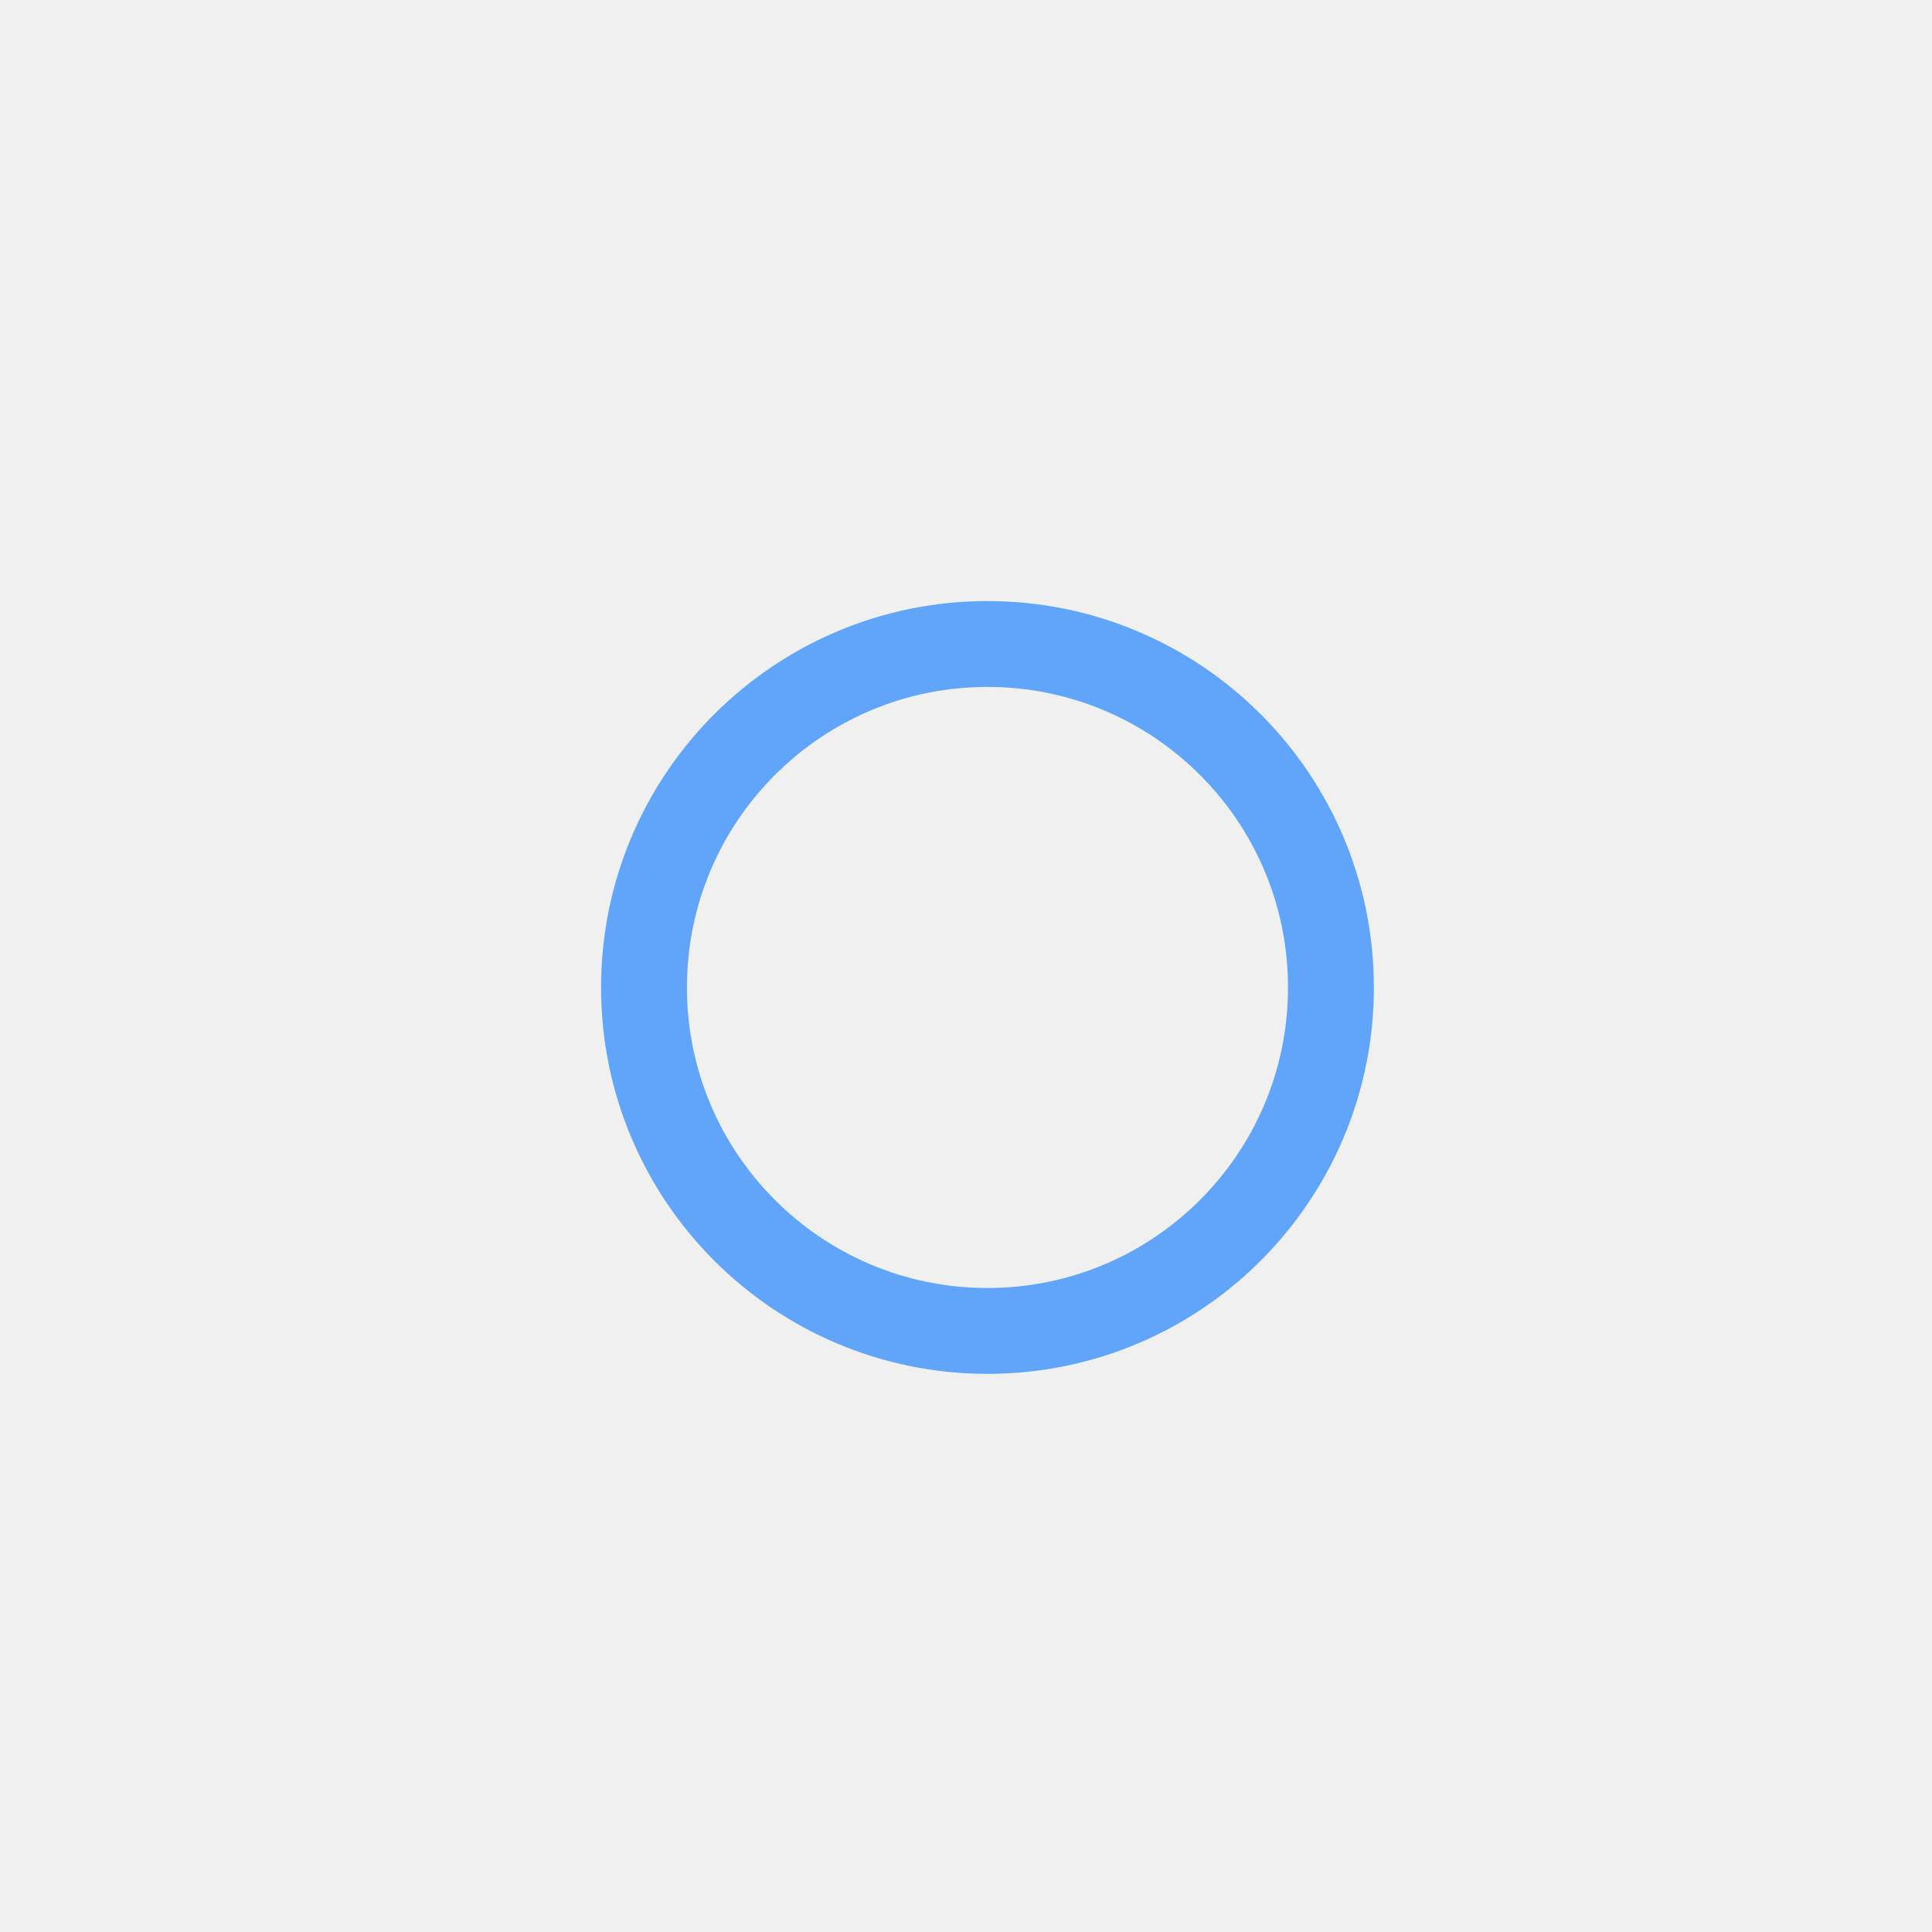
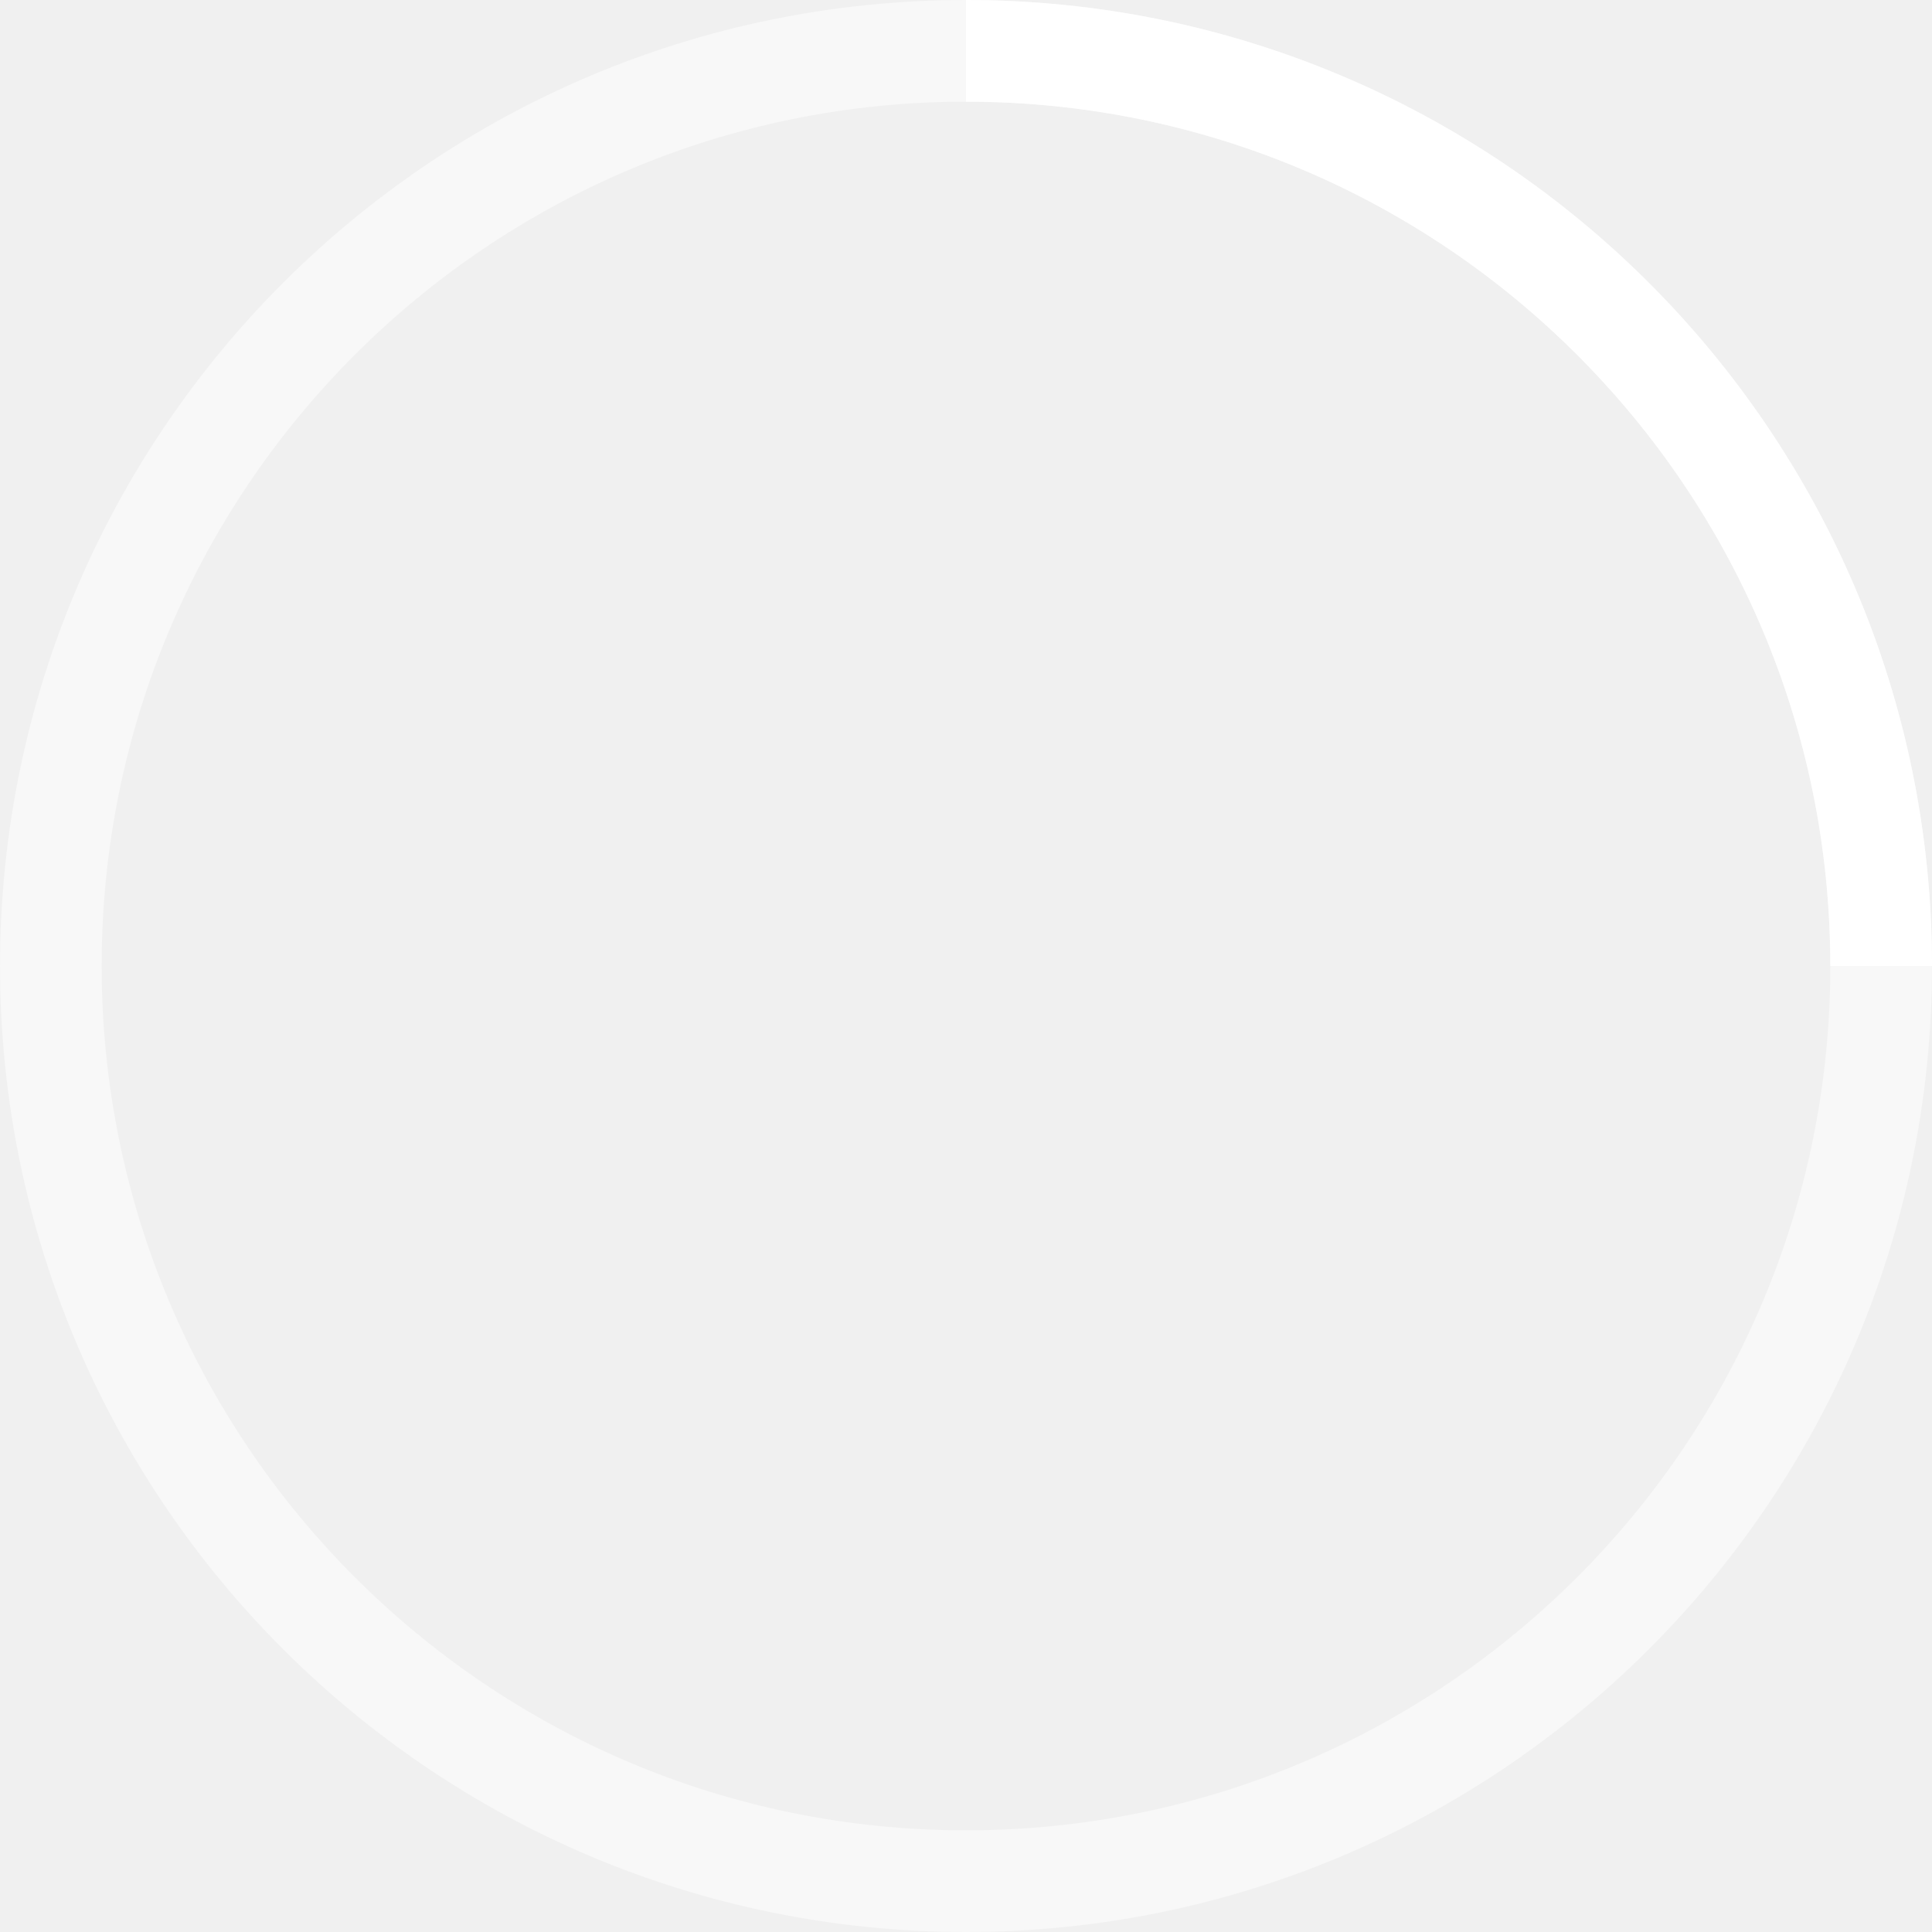
- <svg xmlns="http://www.w3.org/2000/svg" width="180" height="180" viewBox="0 0 45 45" stroke="#60a5fa">
-   <g fill="none" fill-rule="evenodd" transform="translate(1 1)" stroke-width="2">
-     <circle cx="22" cy="22" r="6" stroke-opacity="0">
-       <animate attributeName="r" begin="1.5s" dur="3s" values="6;22" calcMode="linear" repeatCount="indefinite" />
-       <animate attributeName="stroke-opacity" begin="1.5s" dur="3s" values="1;0" calcMode="linear" repeatCount="indefinite" />
-       <animate attributeName="stroke-width" begin="1.5s" dur="3s" values="2;0" calcMode="linear" repeatCount="indefinite" />
-     </circle>
-     <circle cx="22" cy="22" r="6" stroke-opacity="0">
-       <animate attributeName="r" begin="3s" dur="3s" values="6;22" calcMode="linear" repeatCount="indefinite" />
-       <animate attributeName="stroke-opacity" begin="3s" dur="3s" values="1;0" calcMode="linear" repeatCount="indefinite" />
-       <animate attributeName="stroke-width" begin="3s" dur="3s" values="2;0" calcMode="linear" repeatCount="indefinite" />
-     </circle>
-     <circle cx="22" cy="22" r="8">
-       <animate attributeName="r" begin="0s" dur="1.5s" values="6;1;2;3;4;5;6" calcMode="linear" repeatCount="indefinite" />
-     </circle>
+ <svg xmlns="http://www.w3.org/2000/svg" width="18" height="18" viewBox="0 0 38 38" stroke="#fff">
+   <g fill="none" fill-rule="evenodd">
+     <g transform="translate(1 1)" stroke-width="2">
+       <circle stroke-opacity=".5" cx="18" cy="18" r="18" />
+       <path d="M36 18c0-9.94-8.06-18-18-18">
+         <animateTransform attributeName="transform" type="rotate" from="0 18 18" to="360 18 18" dur="1s" repeatCount="indefinite" />
+       </path>
+     </g>
  </g>
</svg>
